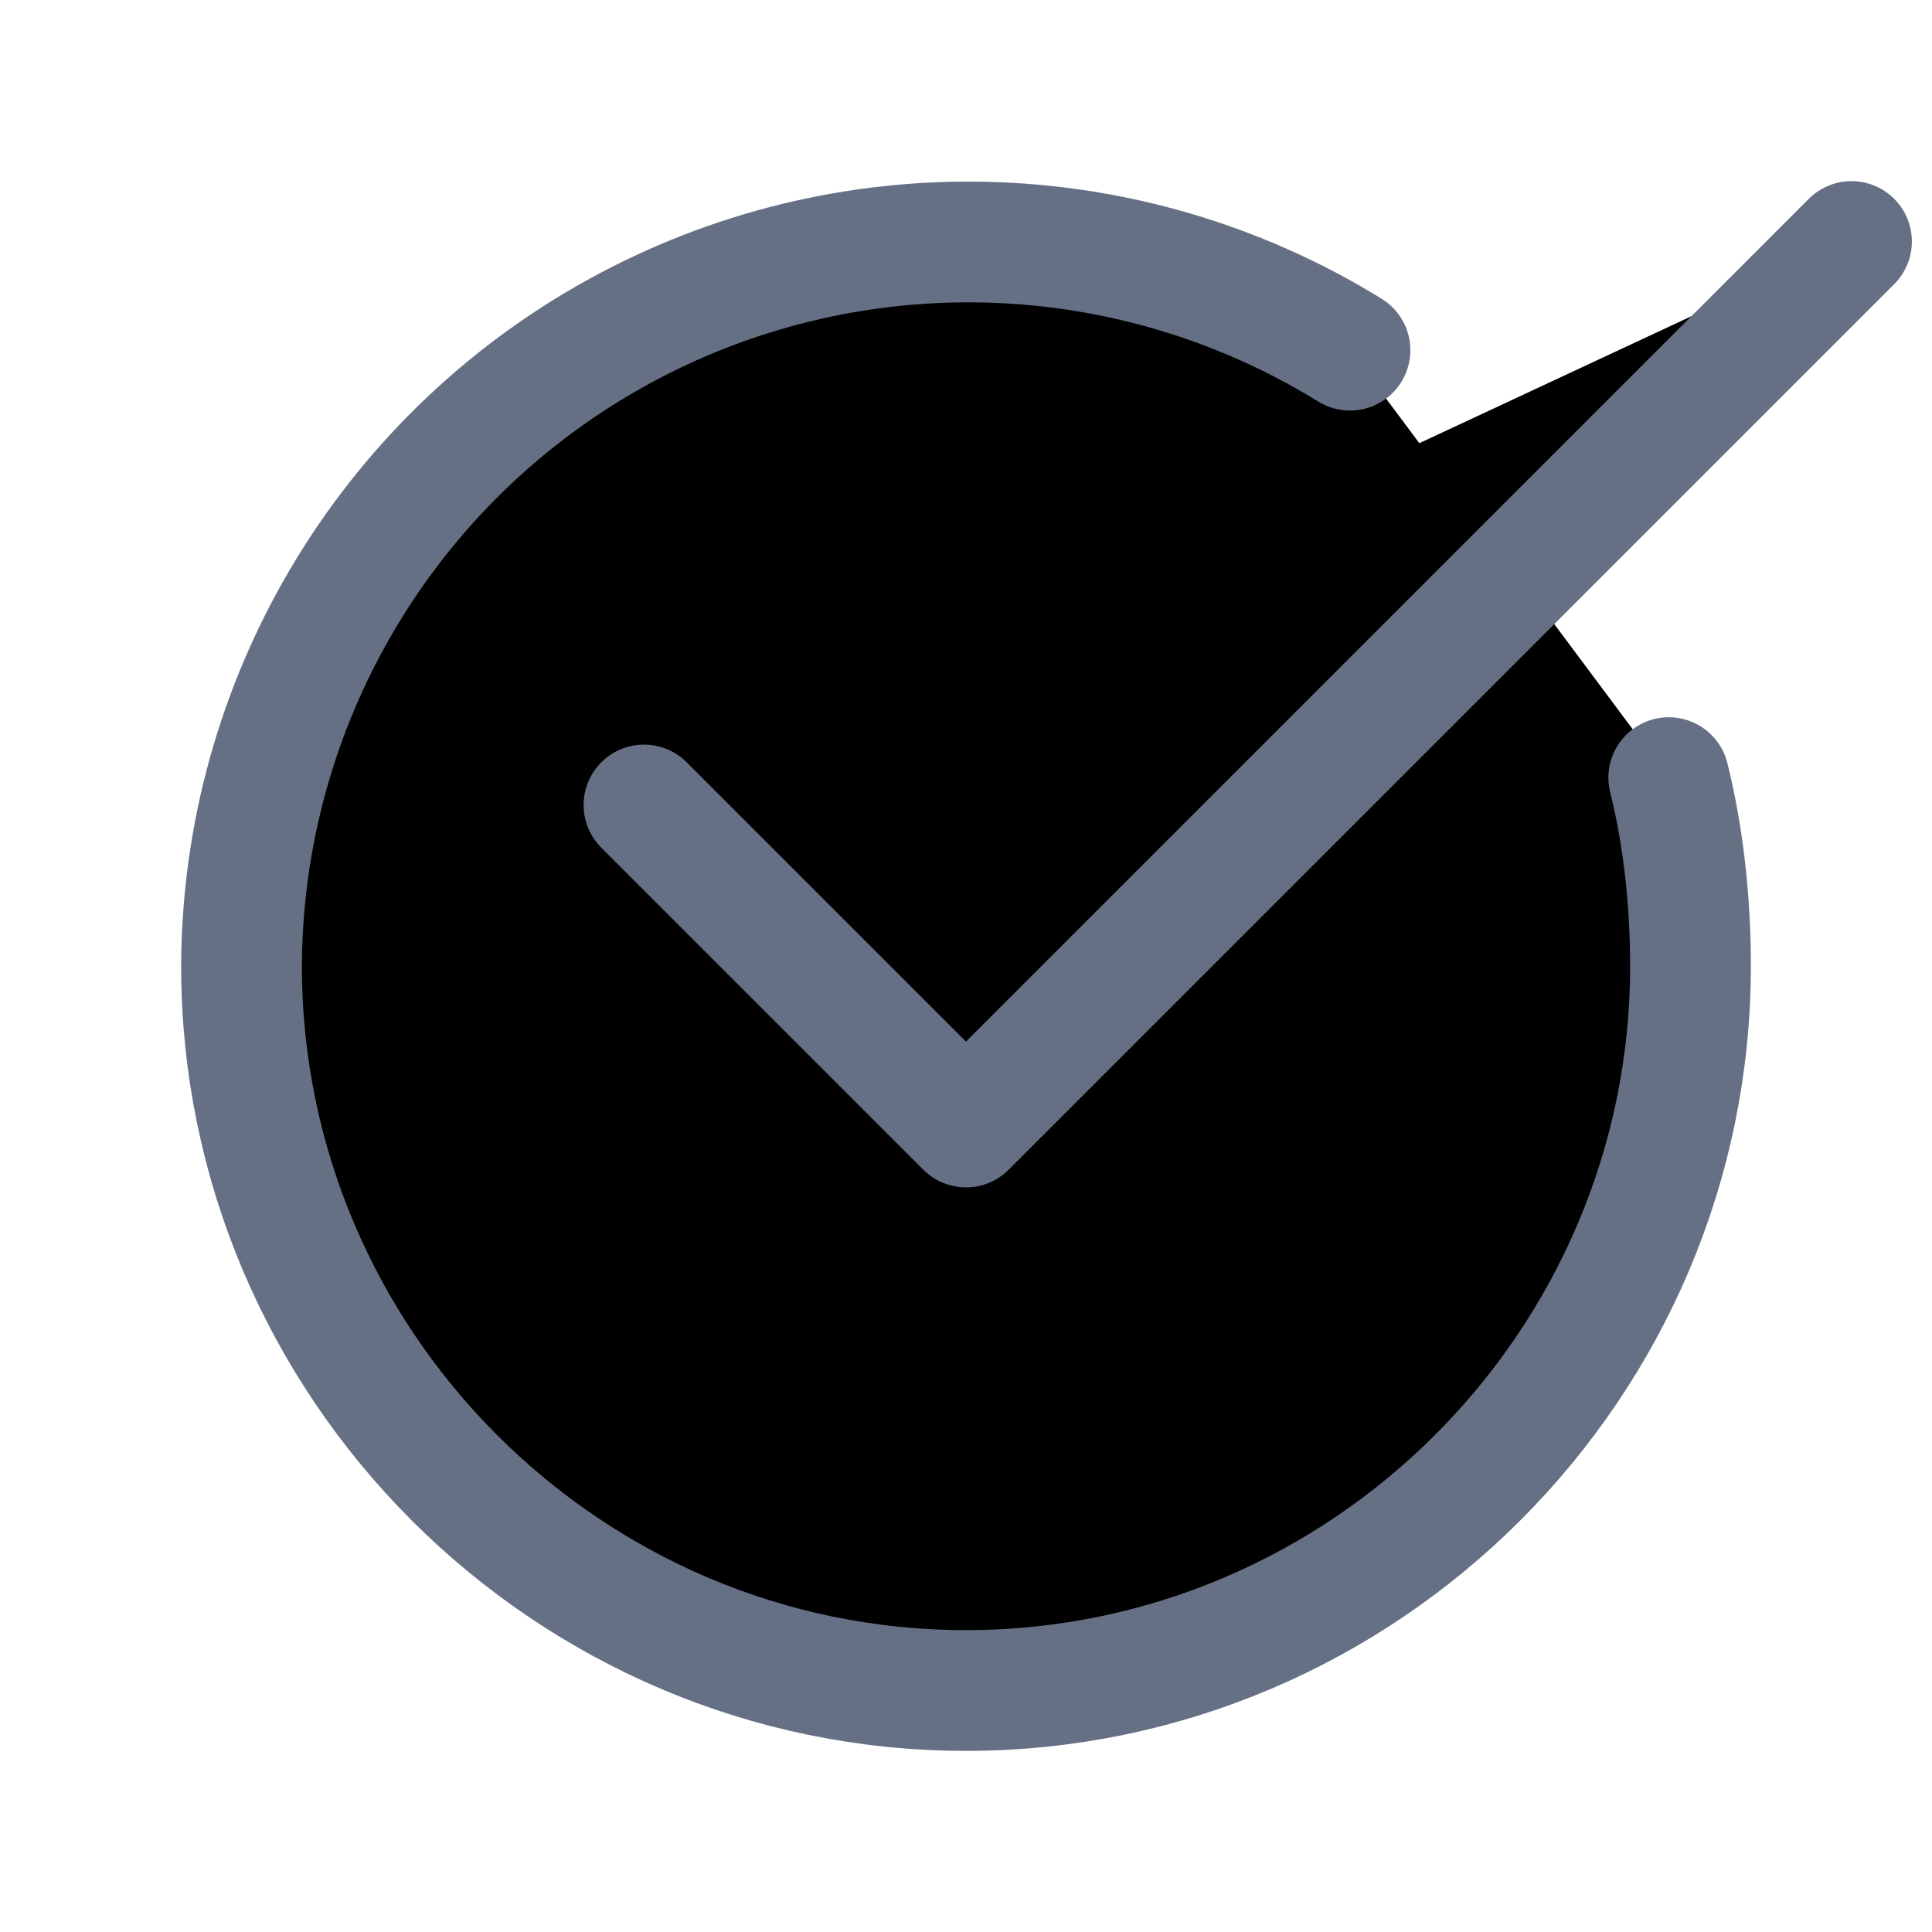
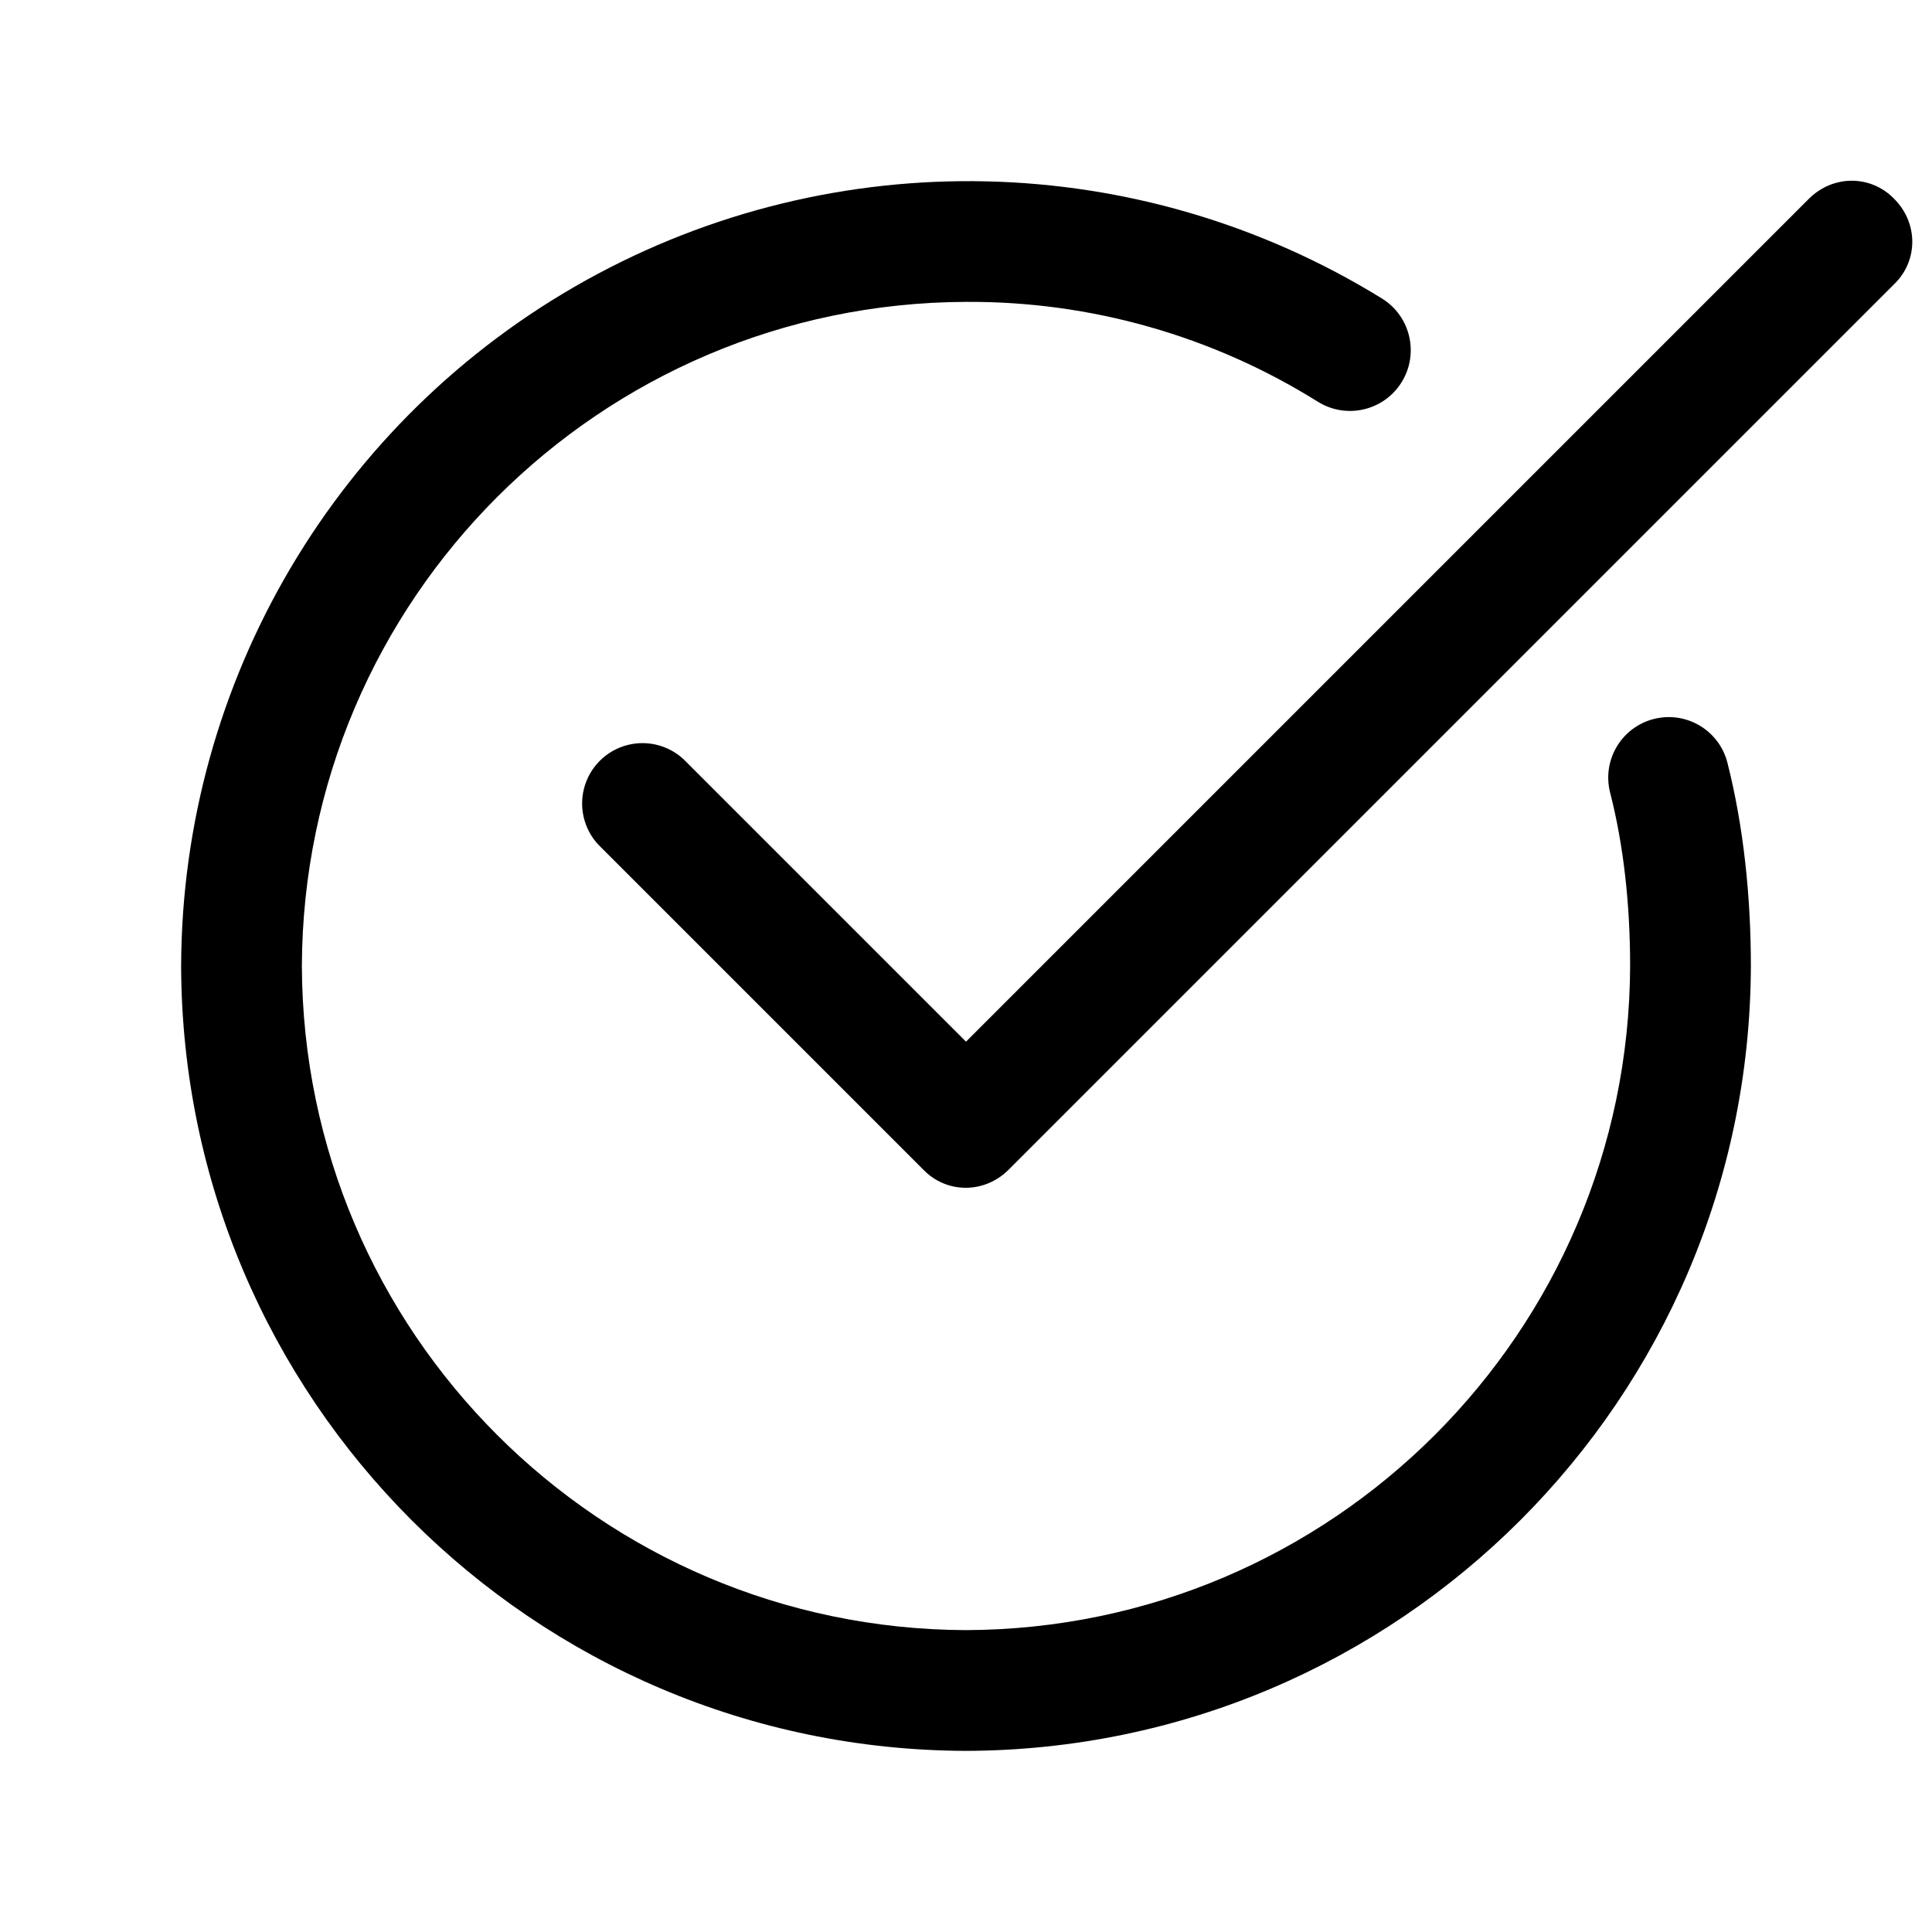
<svg viewBox="0 0 24 24" focusable="false">
-   <g stroke-linecap="round" stroke-linejoin="round" stroke-width="1.5" stroke="#667085">
-     <path d="M20.73 9.66c.18.72.27 1.53.27 2.34 0 4.95-4.05 9-9 9s-9-4.05-9-9a9.03 9.03 0 0113.77-7.65" />
-     <path d="M8 10l4 4L23 3" />
-   </g>
+   <path clip-rule="evenodd" d="M12 3.75A8.28 8.28 0 003.75 12 8.28 8.28 0 0012 20.25 8.28 8.28 0 0020.25 12c0-.76-.08-1.5-.25-2.16a.75.75 0 111.46-.36c.2.79.29 1.66.29 2.52A9.78 9.78 0 0112 21.75 9.78 9.78 0 012.25 12a9.78 9.78 0 0114.92-8.29.75.75 0 11-.8 1.28A8.15 8.15 0 0012 3.75z" fill-rule="evenodd" />
+   <path clip-rule="evenodd" d="M23.53 2.47c.3.3.3.77 0 1.06l-11 11c-.3.3-.77.3-1.06 0l-4-4a.75.75 0 111.06-1.06L12 12.94 22.47 2.47c.3-.3.77-.3 1.06 0z" fill-rule="evenodd" />
</svg>
